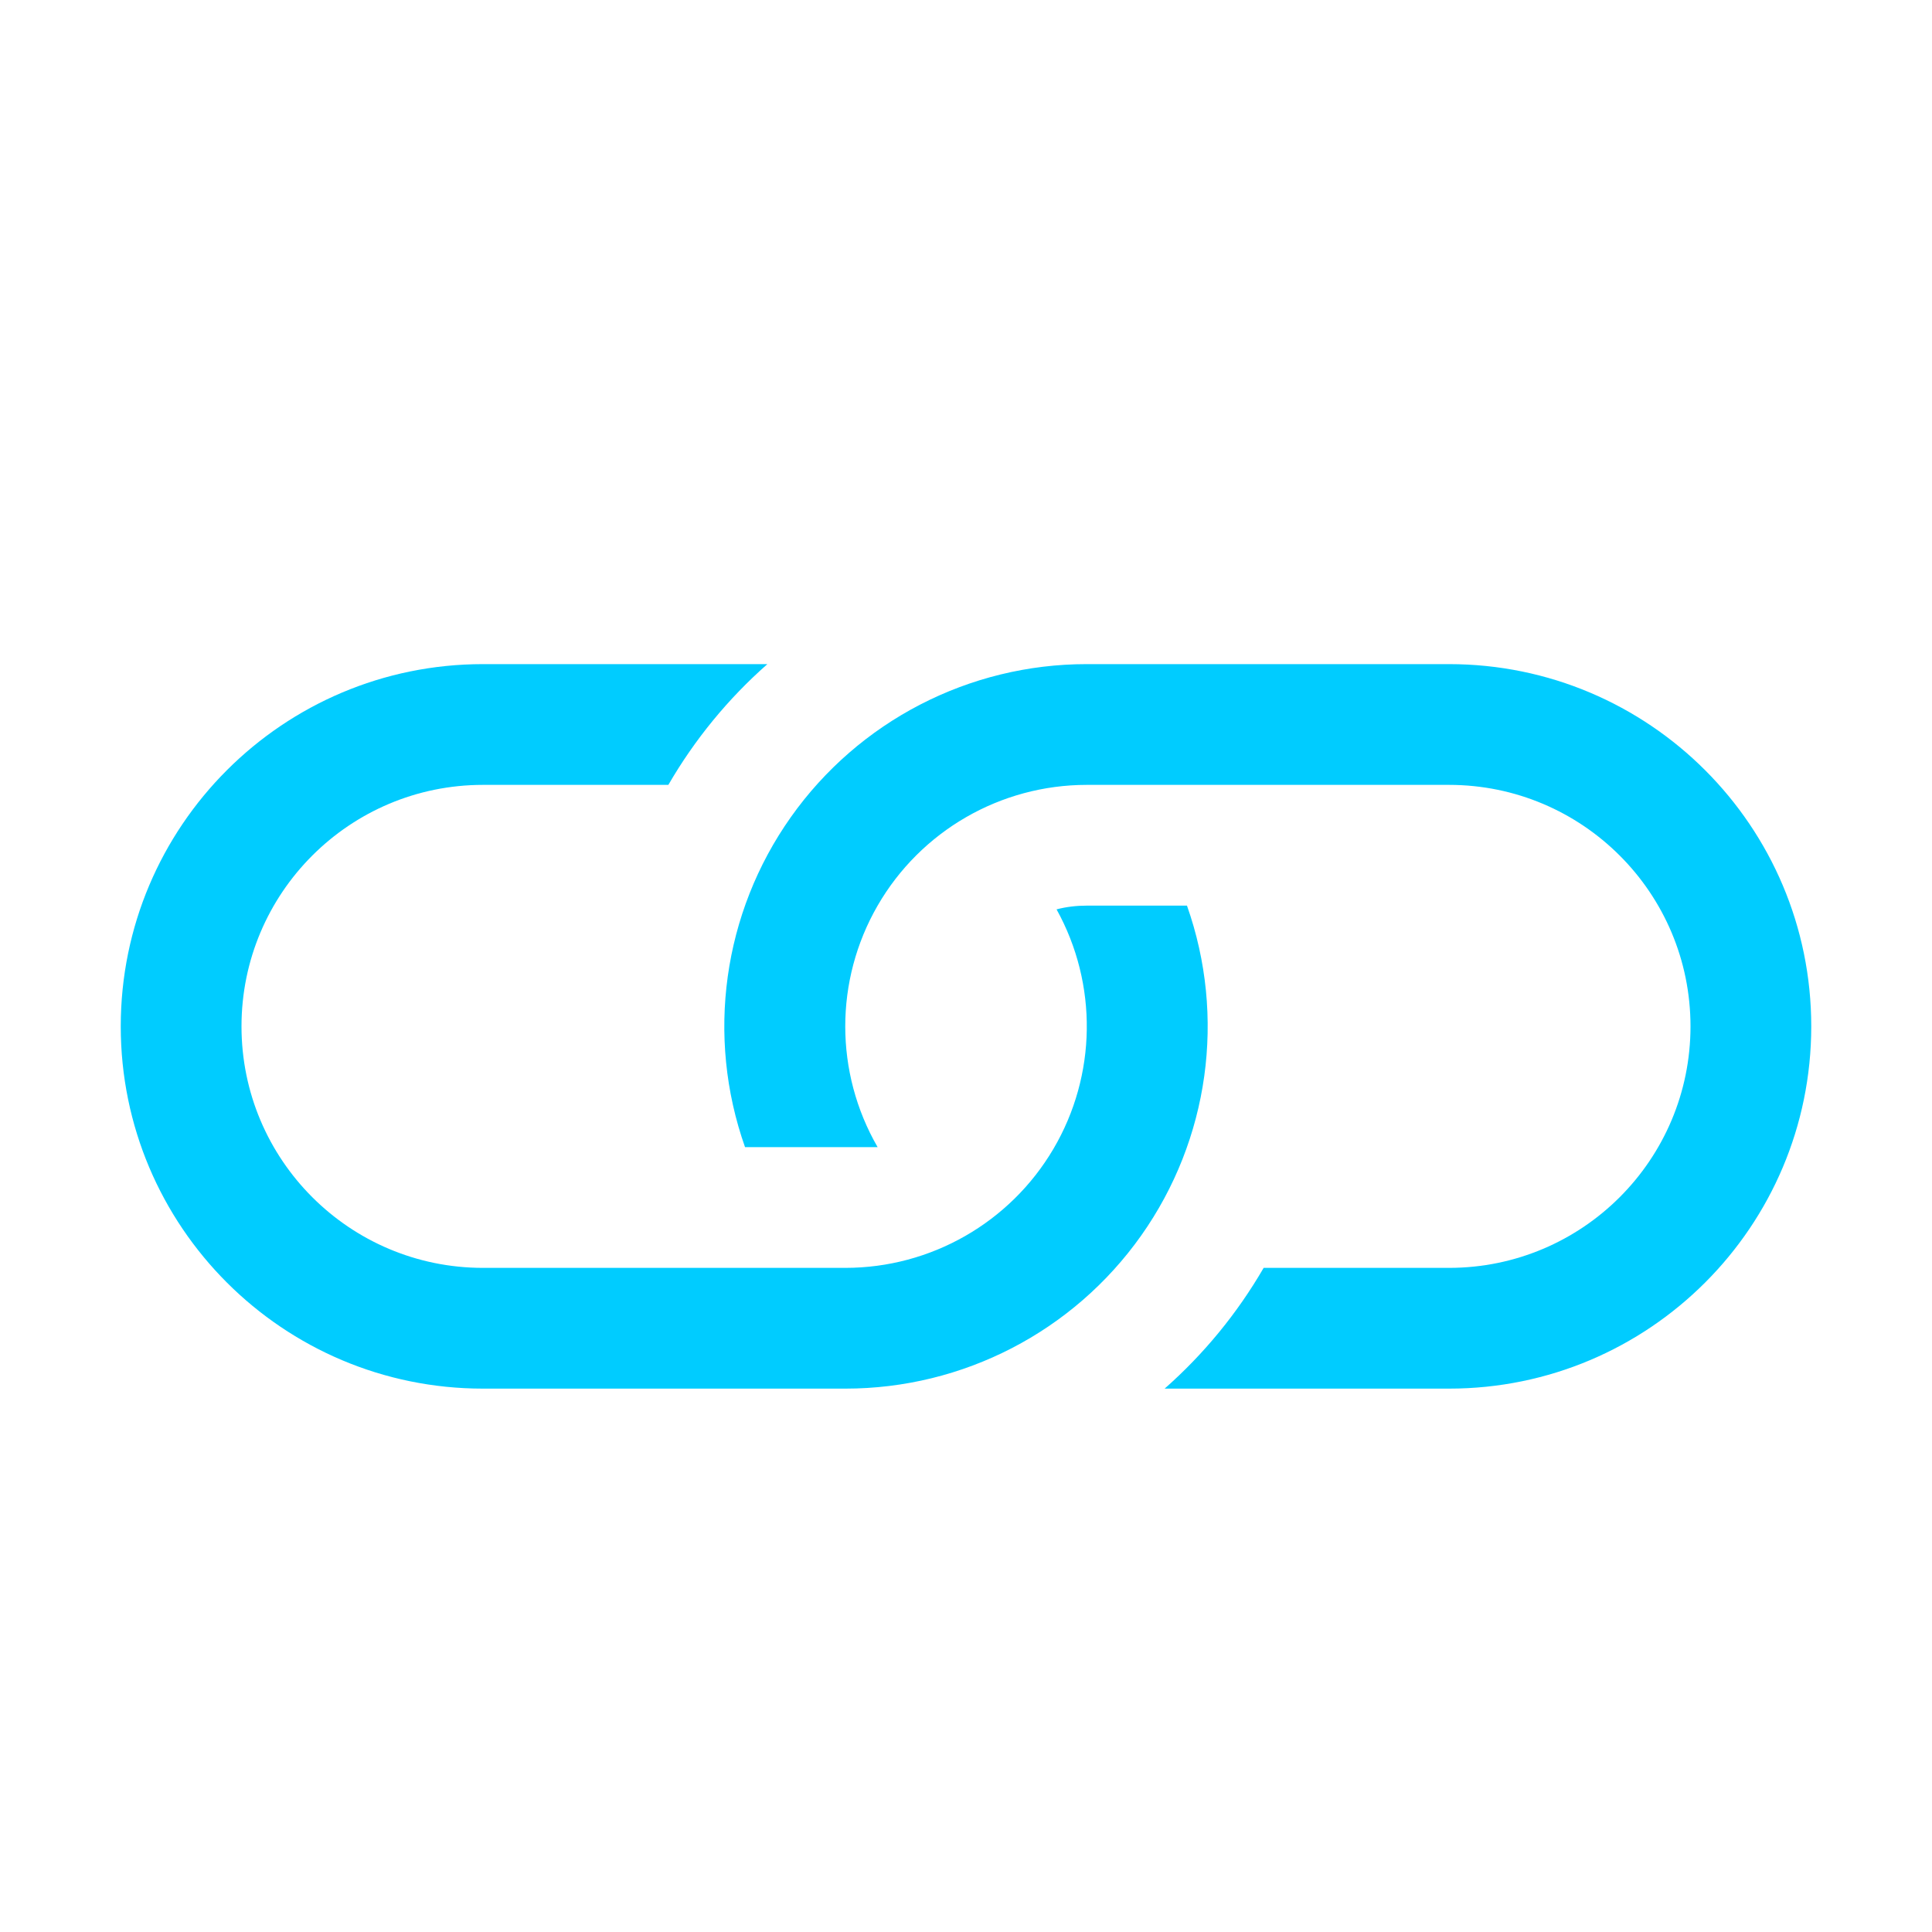
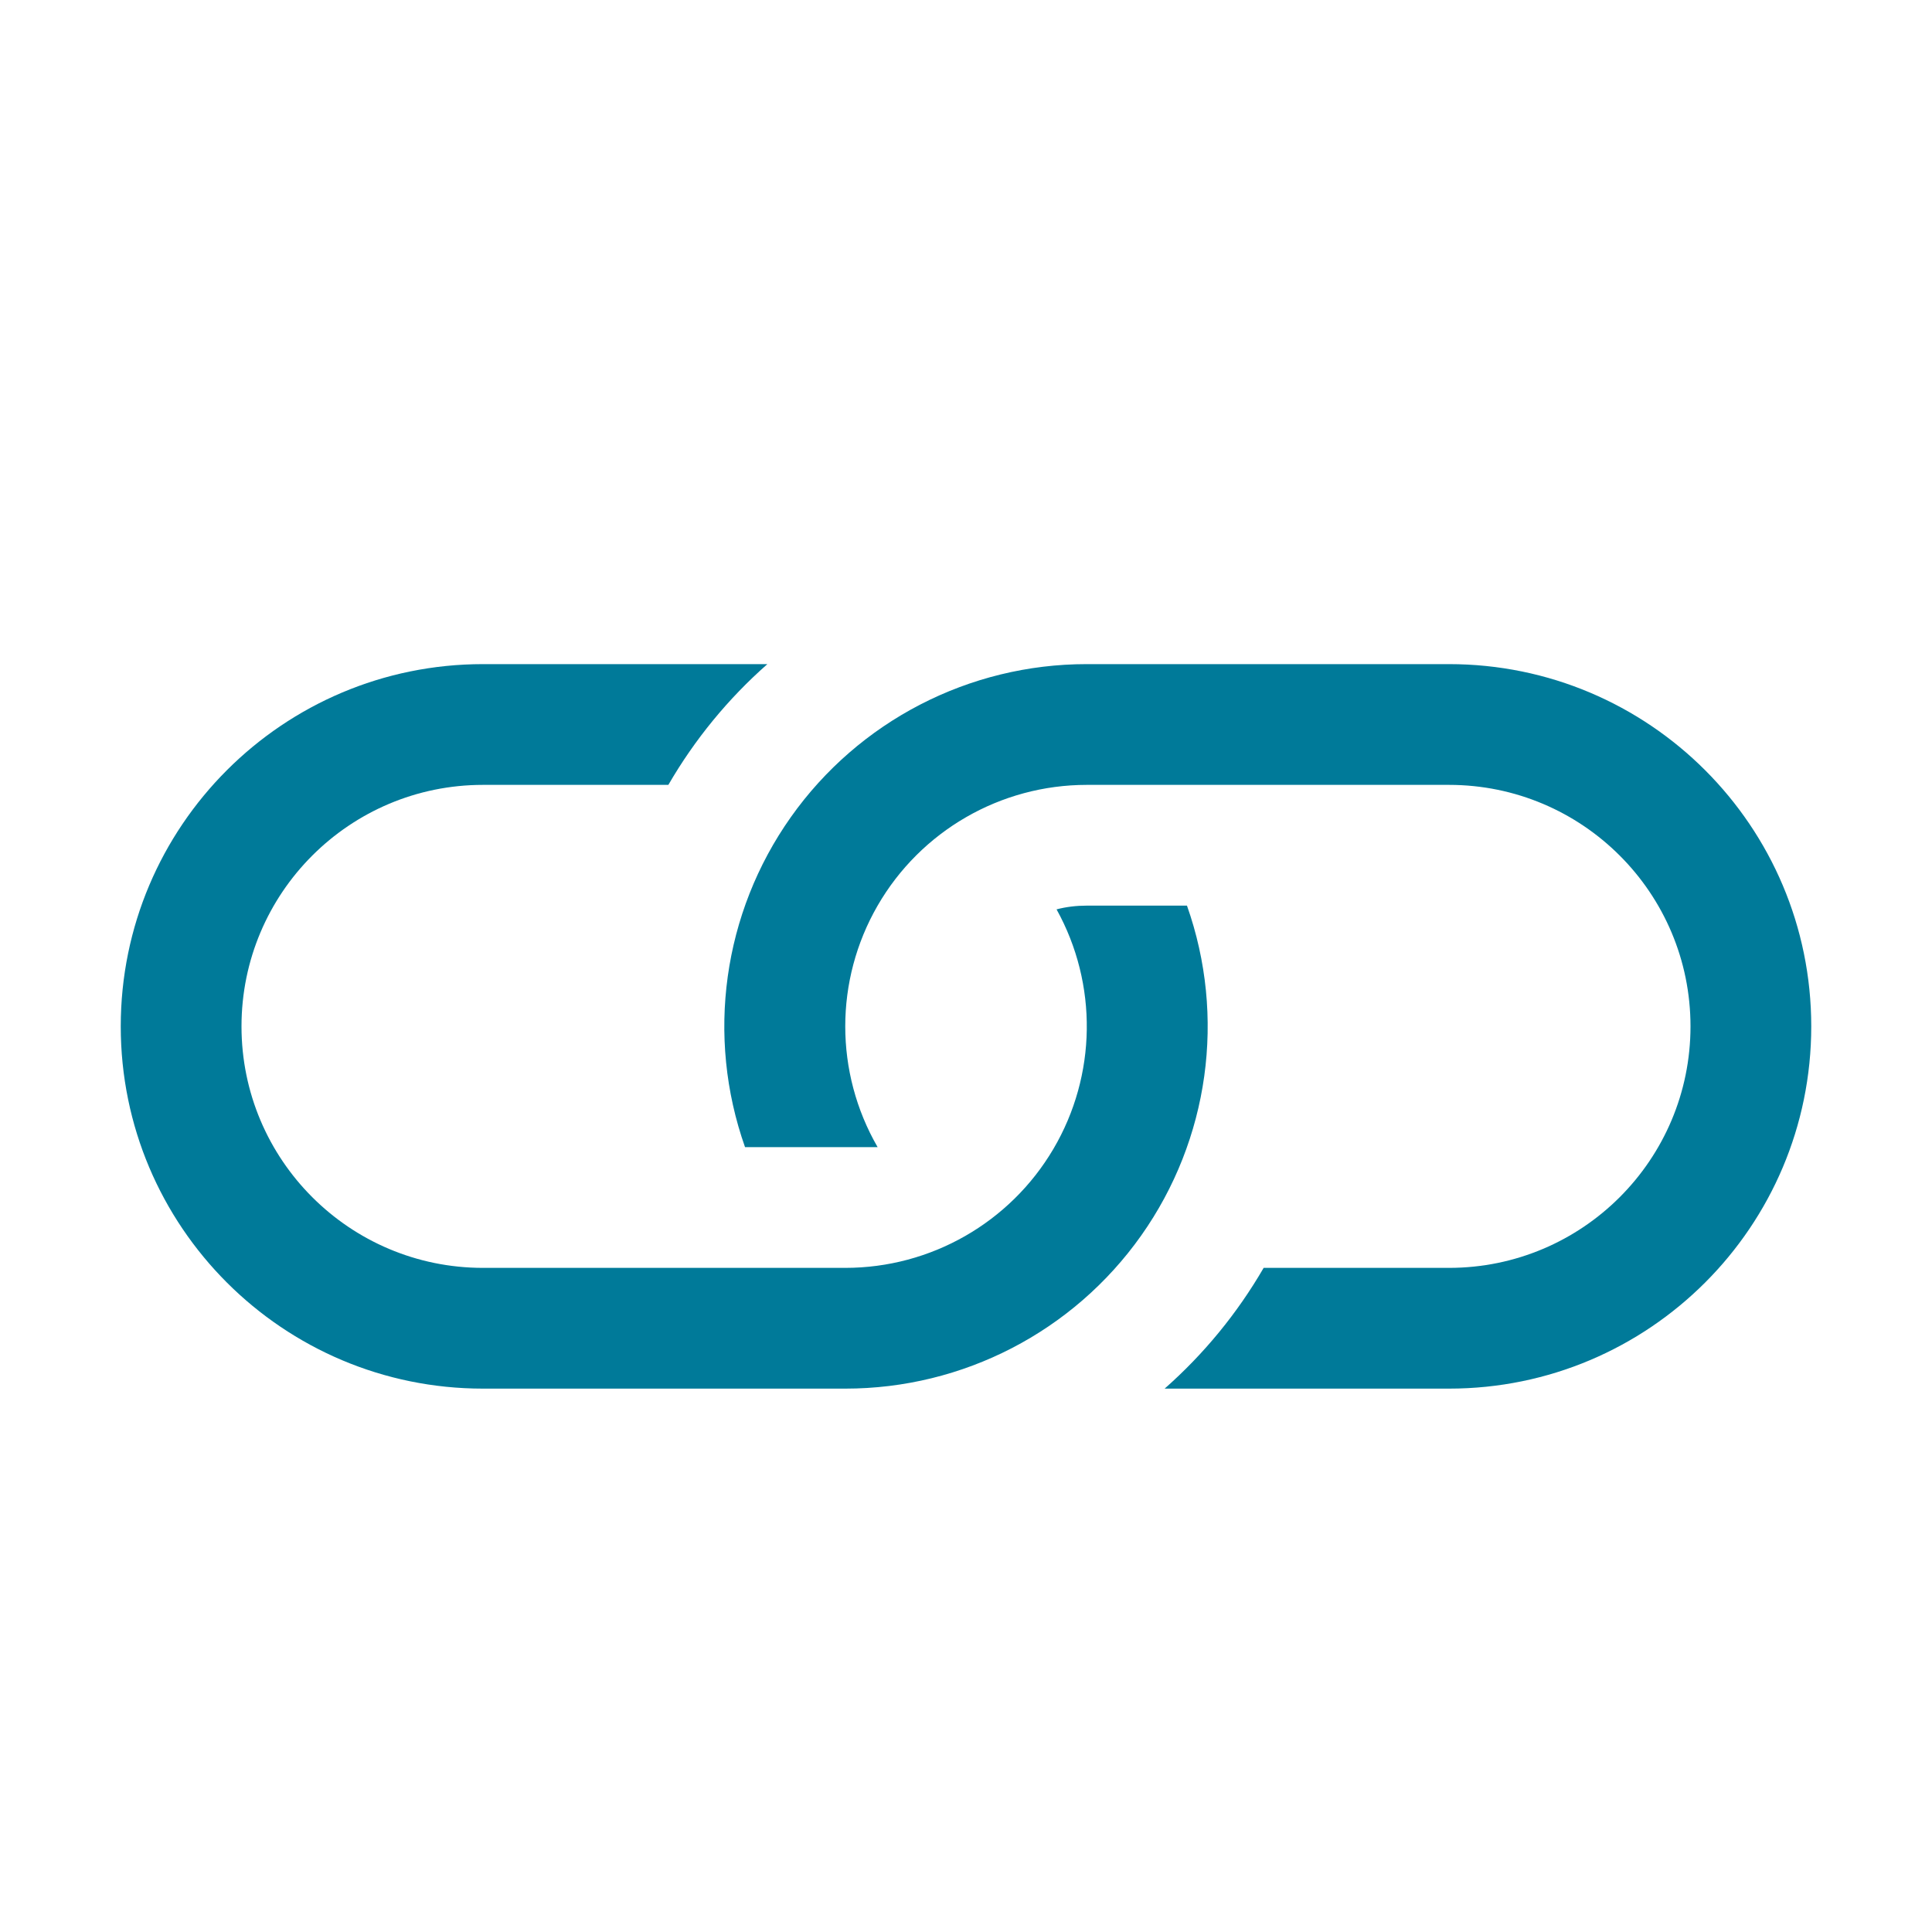
- <svg xmlns="http://www.w3.org/2000/svg" width="16" height="16" fill="#00ccff" class="bi bi-link" viewBox="0 0 16 16">
+ <svg xmlns="http://www.w3.org/2000/svg" width="16" height="16" fill="#007a99" class="bi bi-link" viewBox="0 0 16 16">
  <path d="M6.354 5.5H4a3 3 0 0 0 0 6h3a3 3 0 0 0 2.83-4H9c-.086 0-.17.01-.25.031A2 2 0 0 1 7 10.5H4a2 2 0 1 1 0-4h1.535c.218-.376.495-.714.82-1z" />
  <path d="M9 5.5a3 3 0 0 0-2.83 4h1.098A2 2 0 0 1 9 6.5h3a2 2 0 1 1 0 4h-1.535a4.02 4.02 0 0 1-.82 1H12a3 3 0 1 0 0-6H9z" />
</svg>
